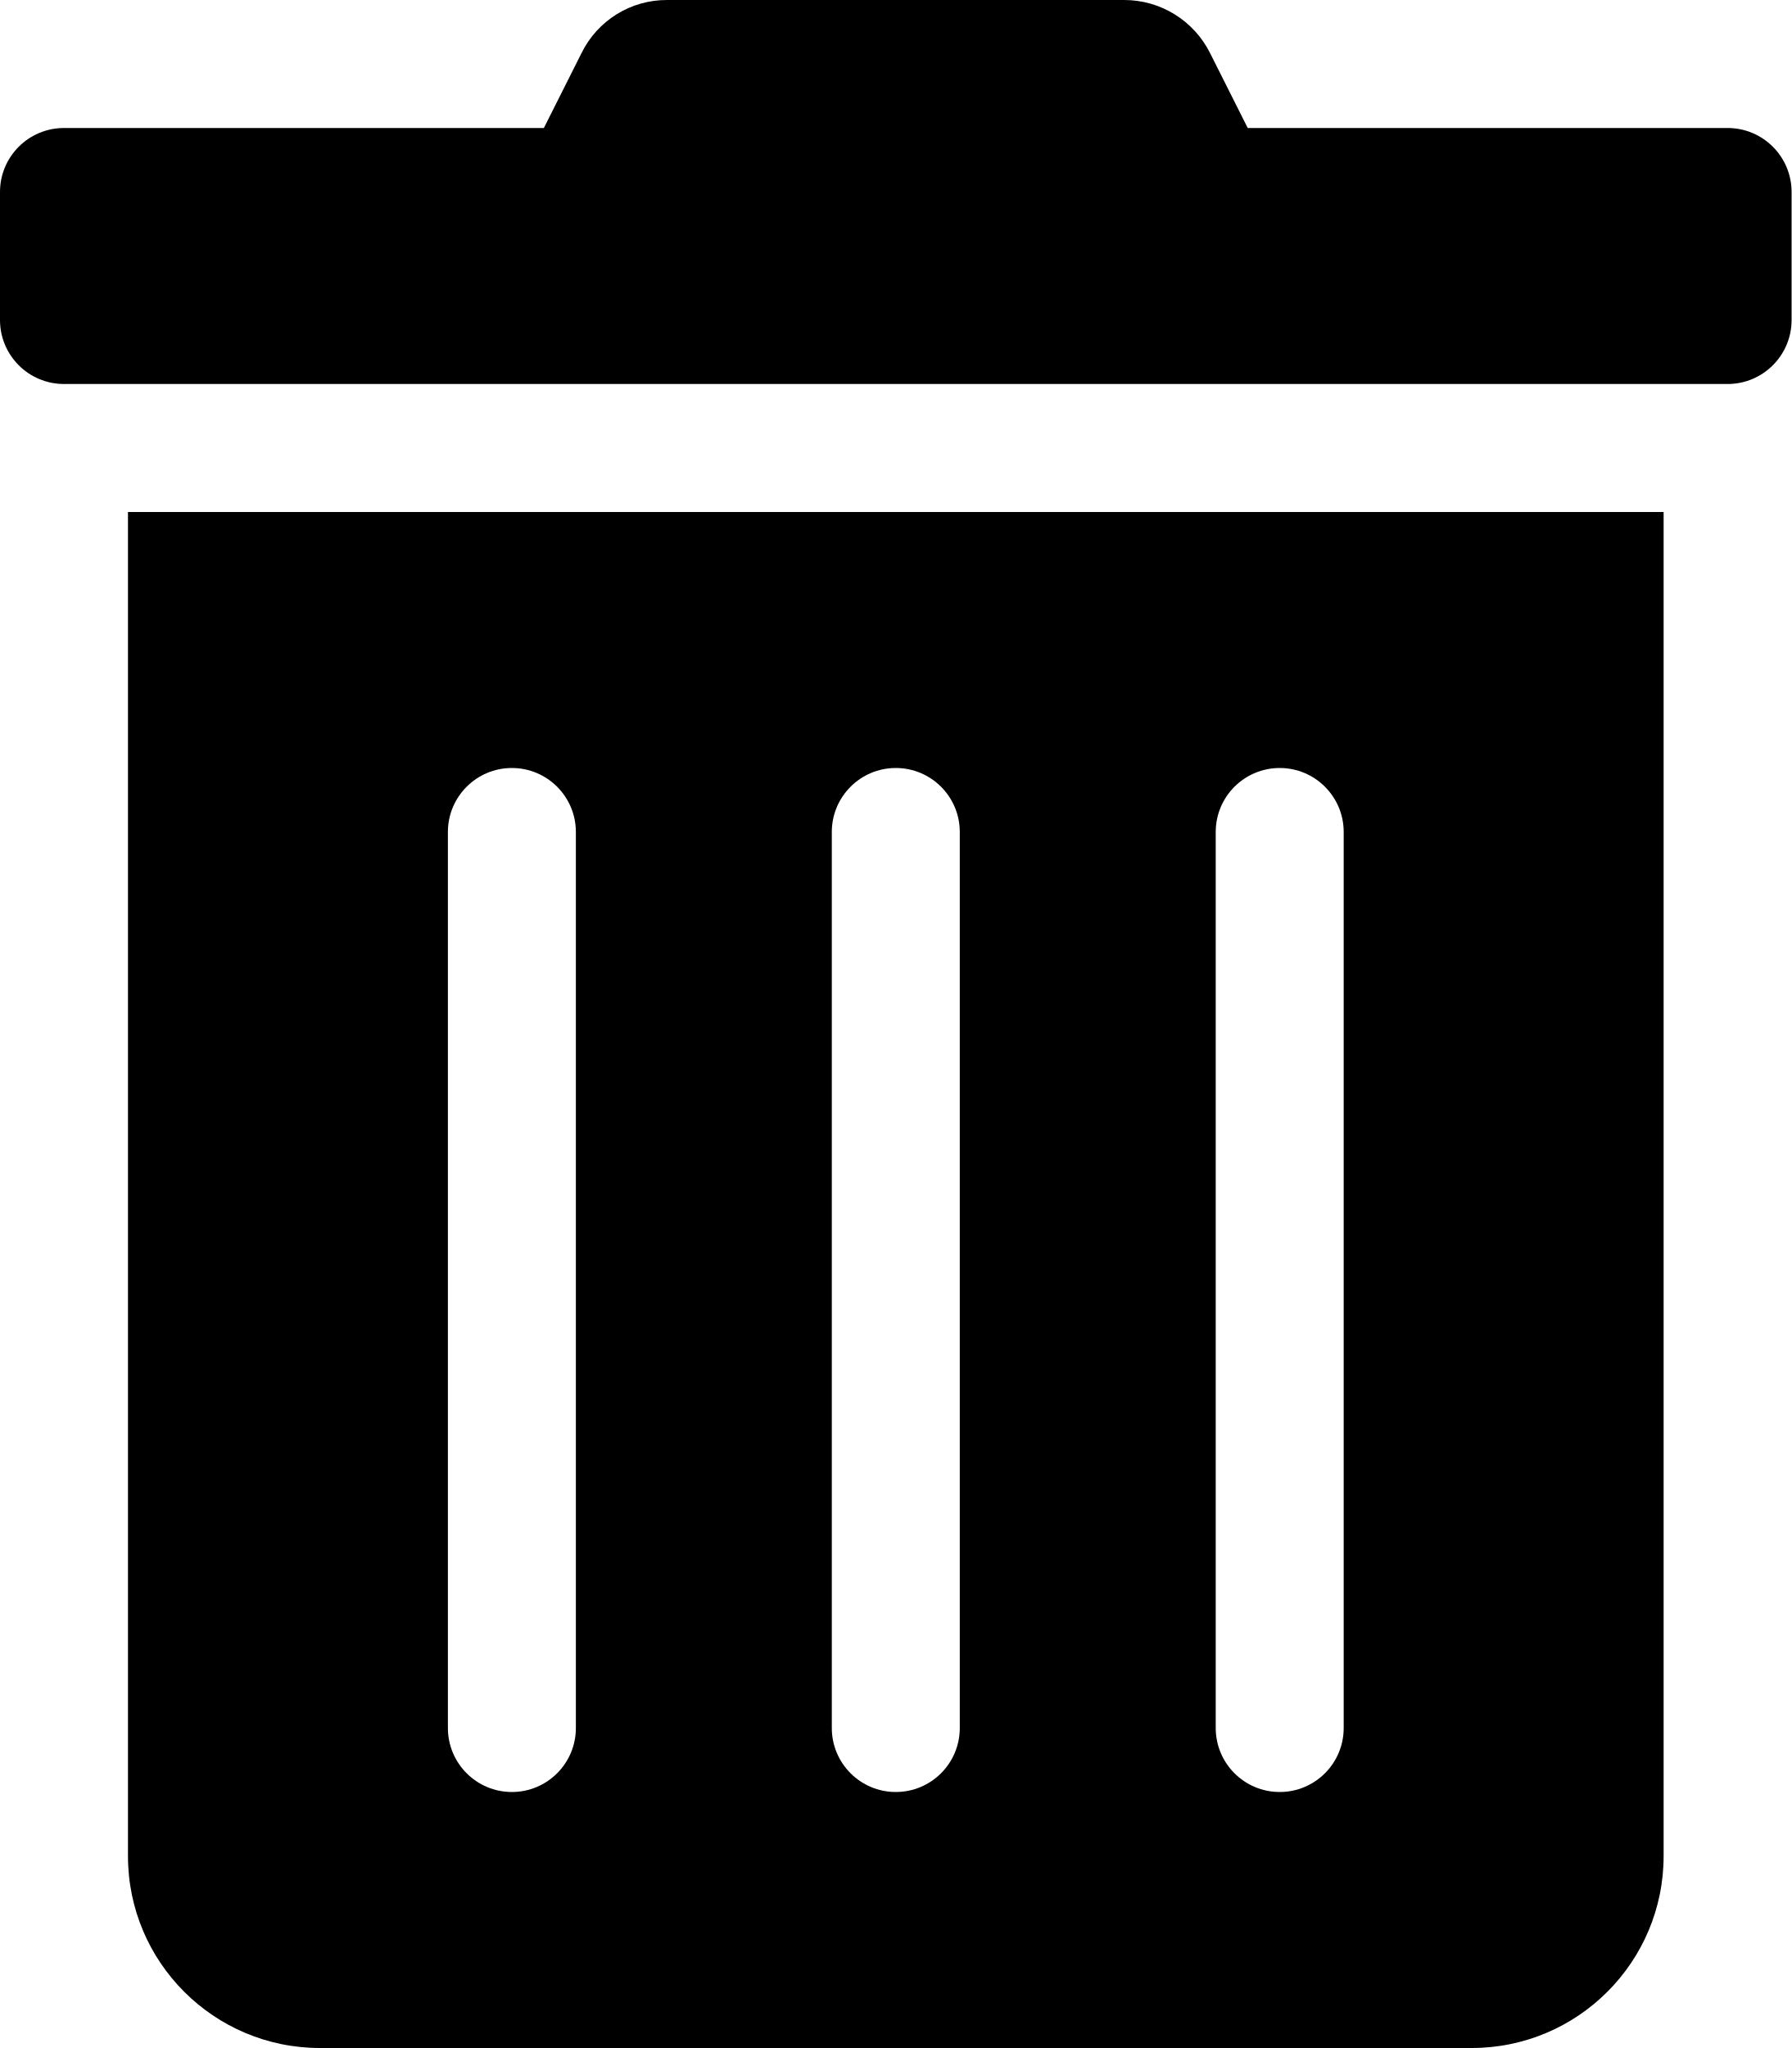
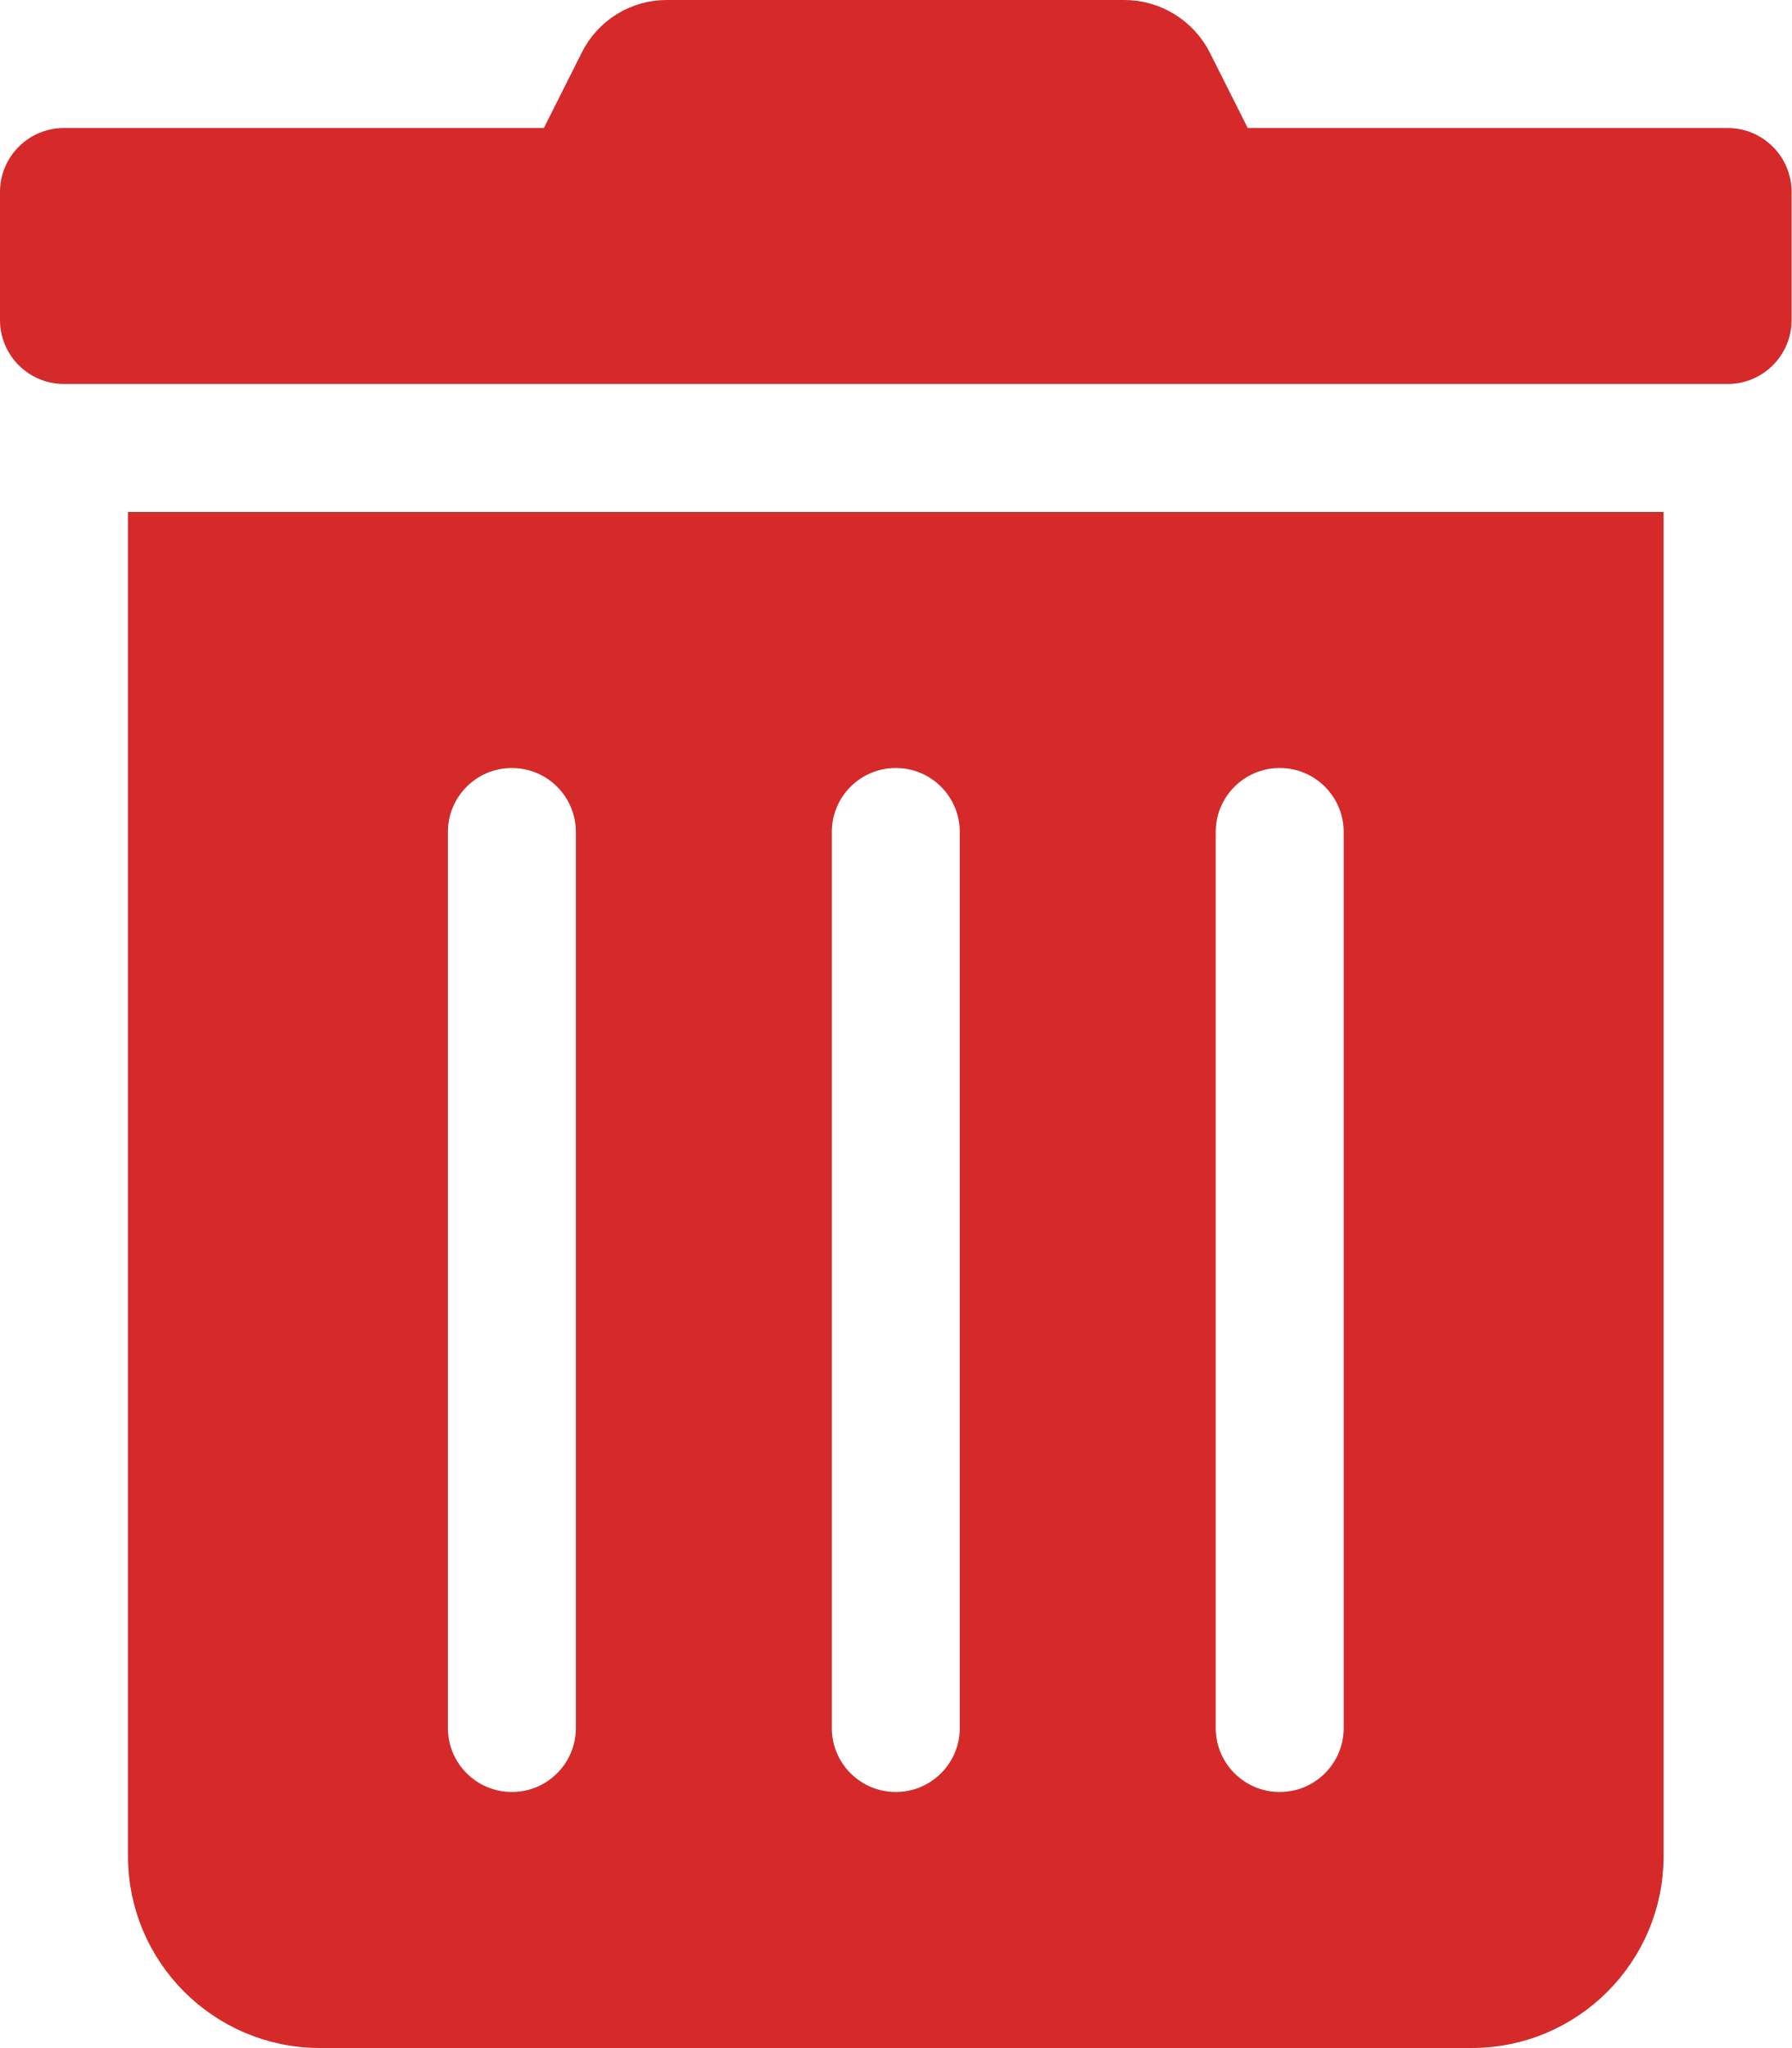
<svg xmlns="http://www.w3.org/2000/svg" aria-hidden="true" focusable="false" data-prefix="fas" data-icon="trash-alt" class="svg-inline--fa fa-trash-alt fa-w-14" role="img" viewBox="0 0 448 512">
-   <path fill="currentColor" d="M32 464a48 48 0 0 0 48 48h288a48 48 0 0 0 48-48V128H32zm272-256a16 16 0 0 1 32 0v224a16 16 0 0 1-32 0zm-96 0a16 16 0 0 1 32 0v224a16 16 0 0 1-32 0zm-96 0a16 16 0 0 1 32 0v224a16 16 0 0 1-32 0zM432 32H312l-9.4-18.7A24 24 0 0 0 281.1 0H166.8a23.72 23.72 0 0 0-21.4 13.3L136 32H16A16 16 0 0 0 0 48v32a16 16 0 0 0 16 16h416a16 16 0 0 0 16-16V48a16 16 0 0 0-16-16z" />
+   <path fill="#d62a2a" d="M32 464a48 48 0 0 0 48 48h288a48 48 0 0 0 48-48V128H32zm272-256a16 16 0 0 1 32 0v224a16 16 0 0 1-32 0zm-96 0a16 16 0 0 1 32 0v224a16 16 0 0 1-32 0zm-96 0a16 16 0 0 1 32 0v224a16 16 0 0 1-32 0zM432 32H312l-9.4-18.7A24 24 0 0 0 281.1 0H166.8a23.72 23.72 0 0 0-21.4 13.3L136 32H16A16 16 0 0 0 0 48v32a16 16 0 0 0 16 16h416a16 16 0 0 0 16-16V48a16 16 0 0 0-16-16z" />
</svg>
